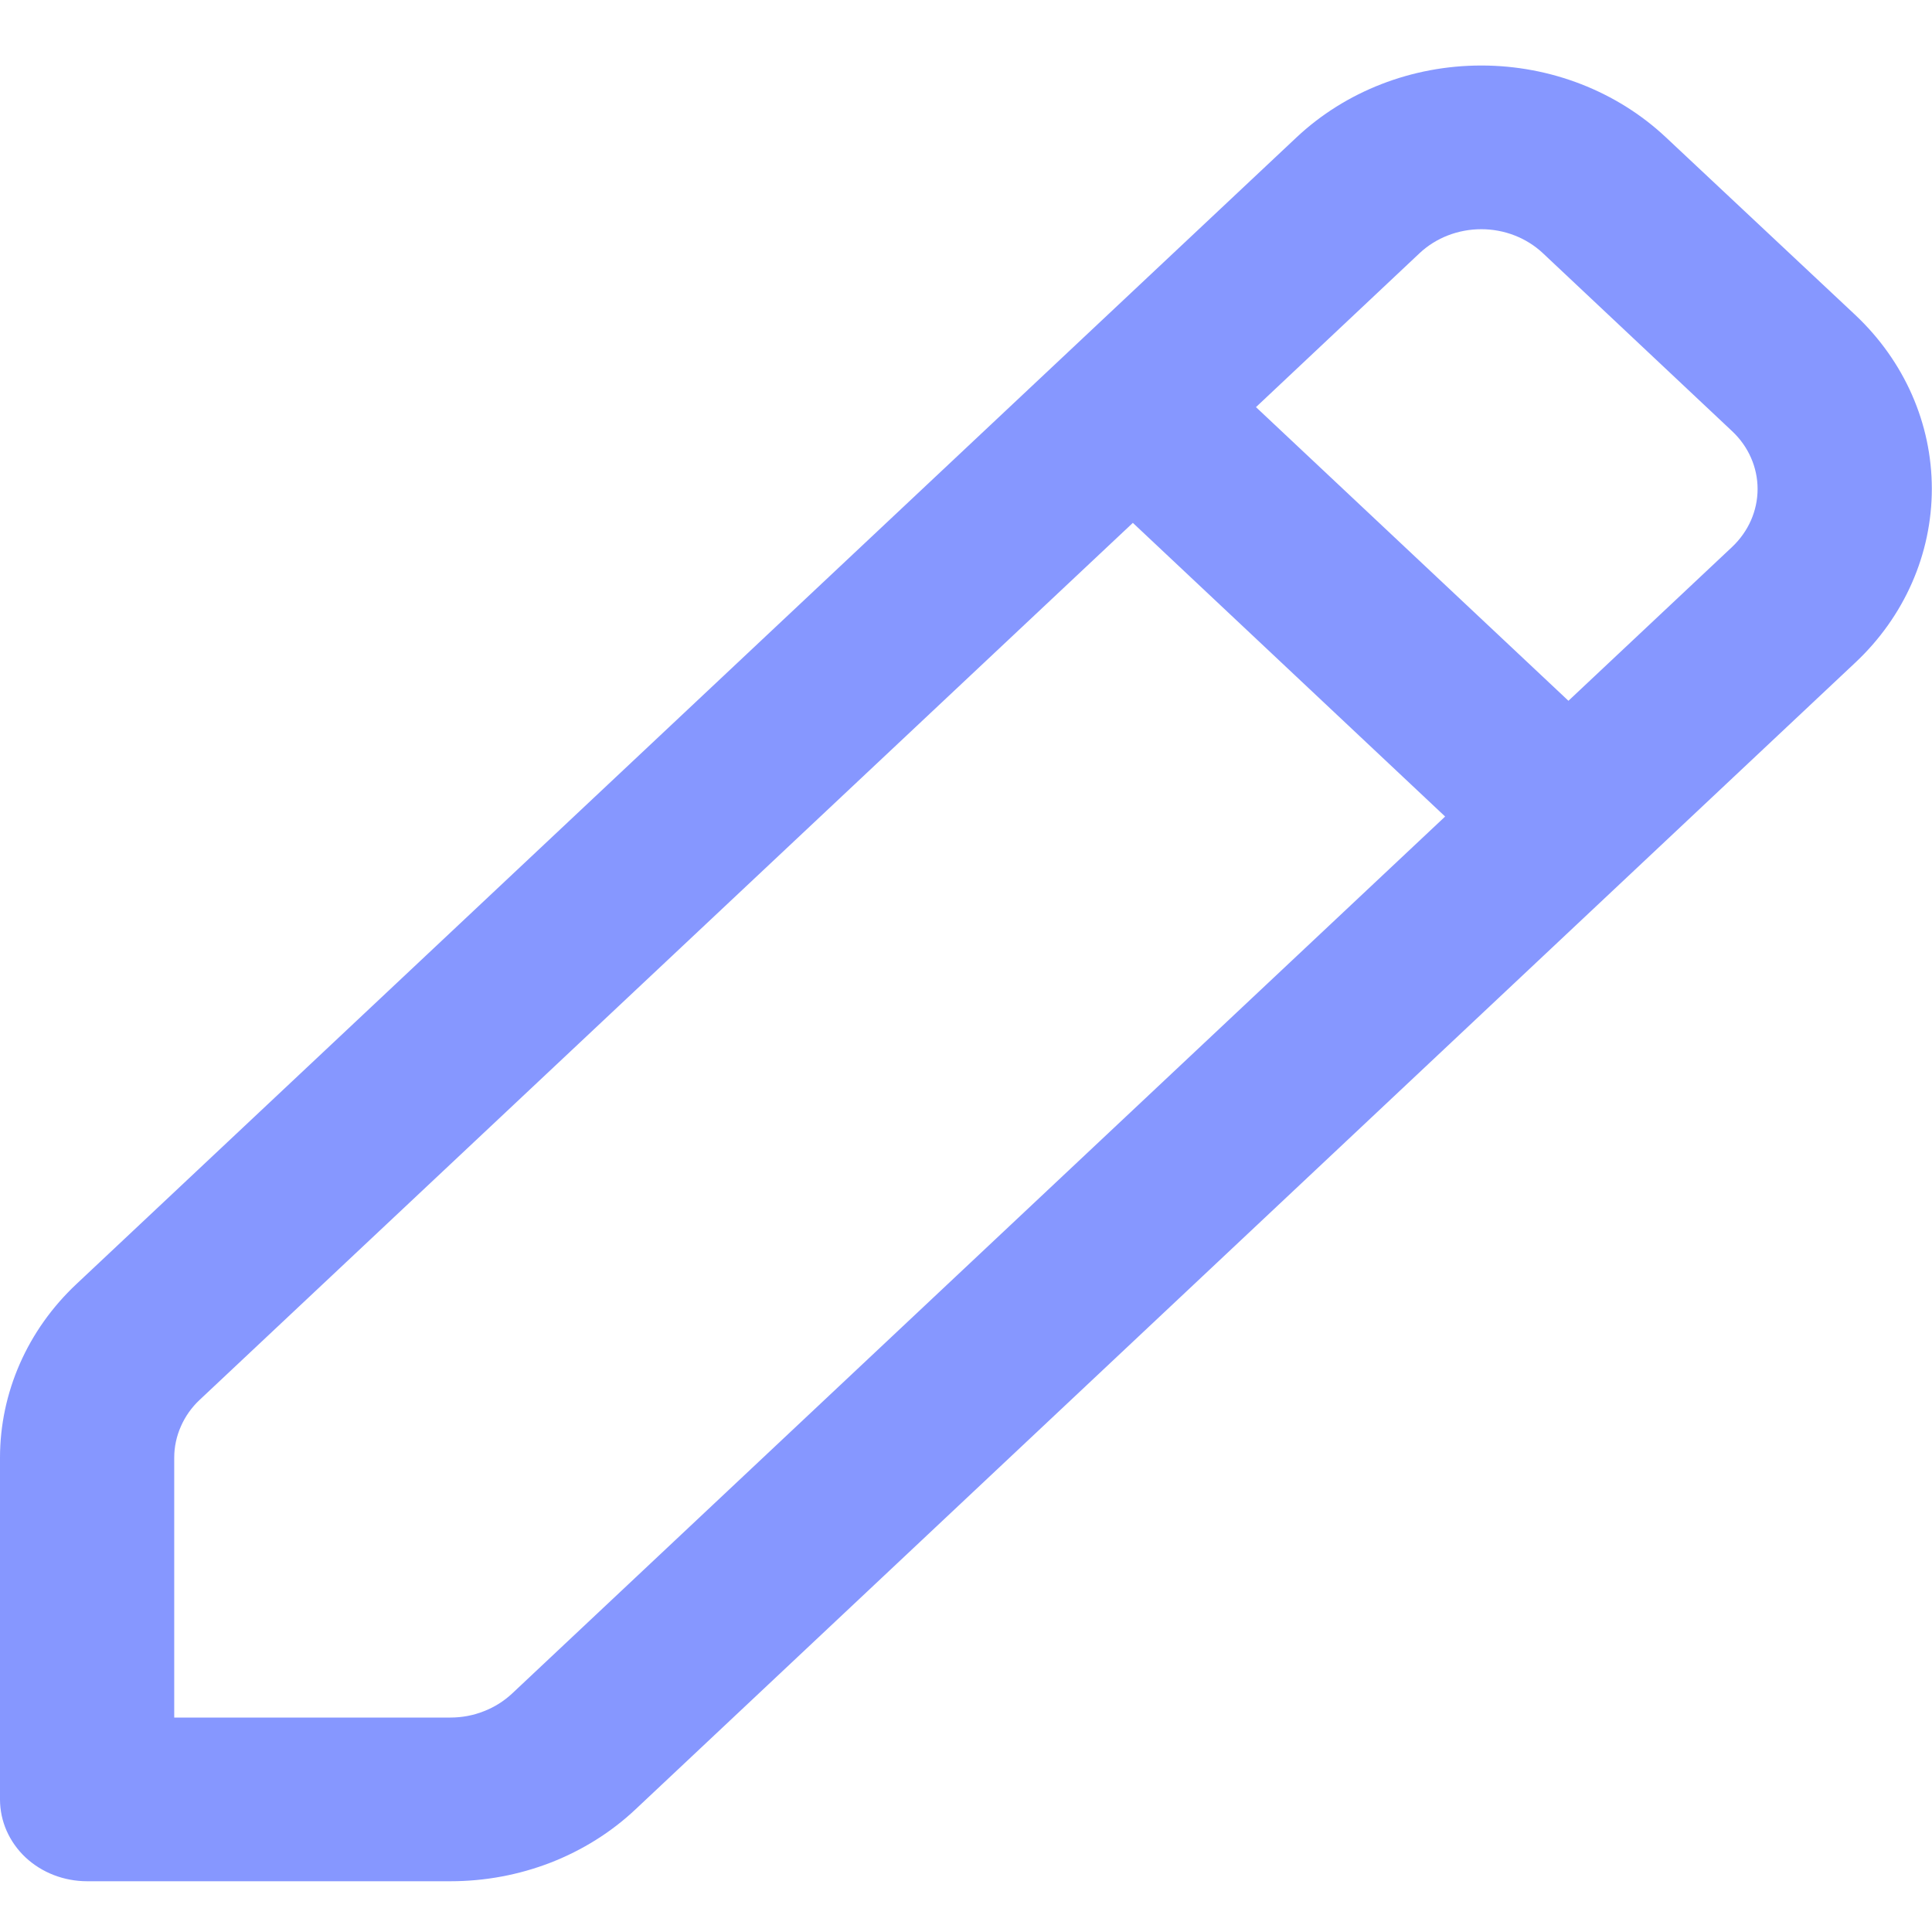
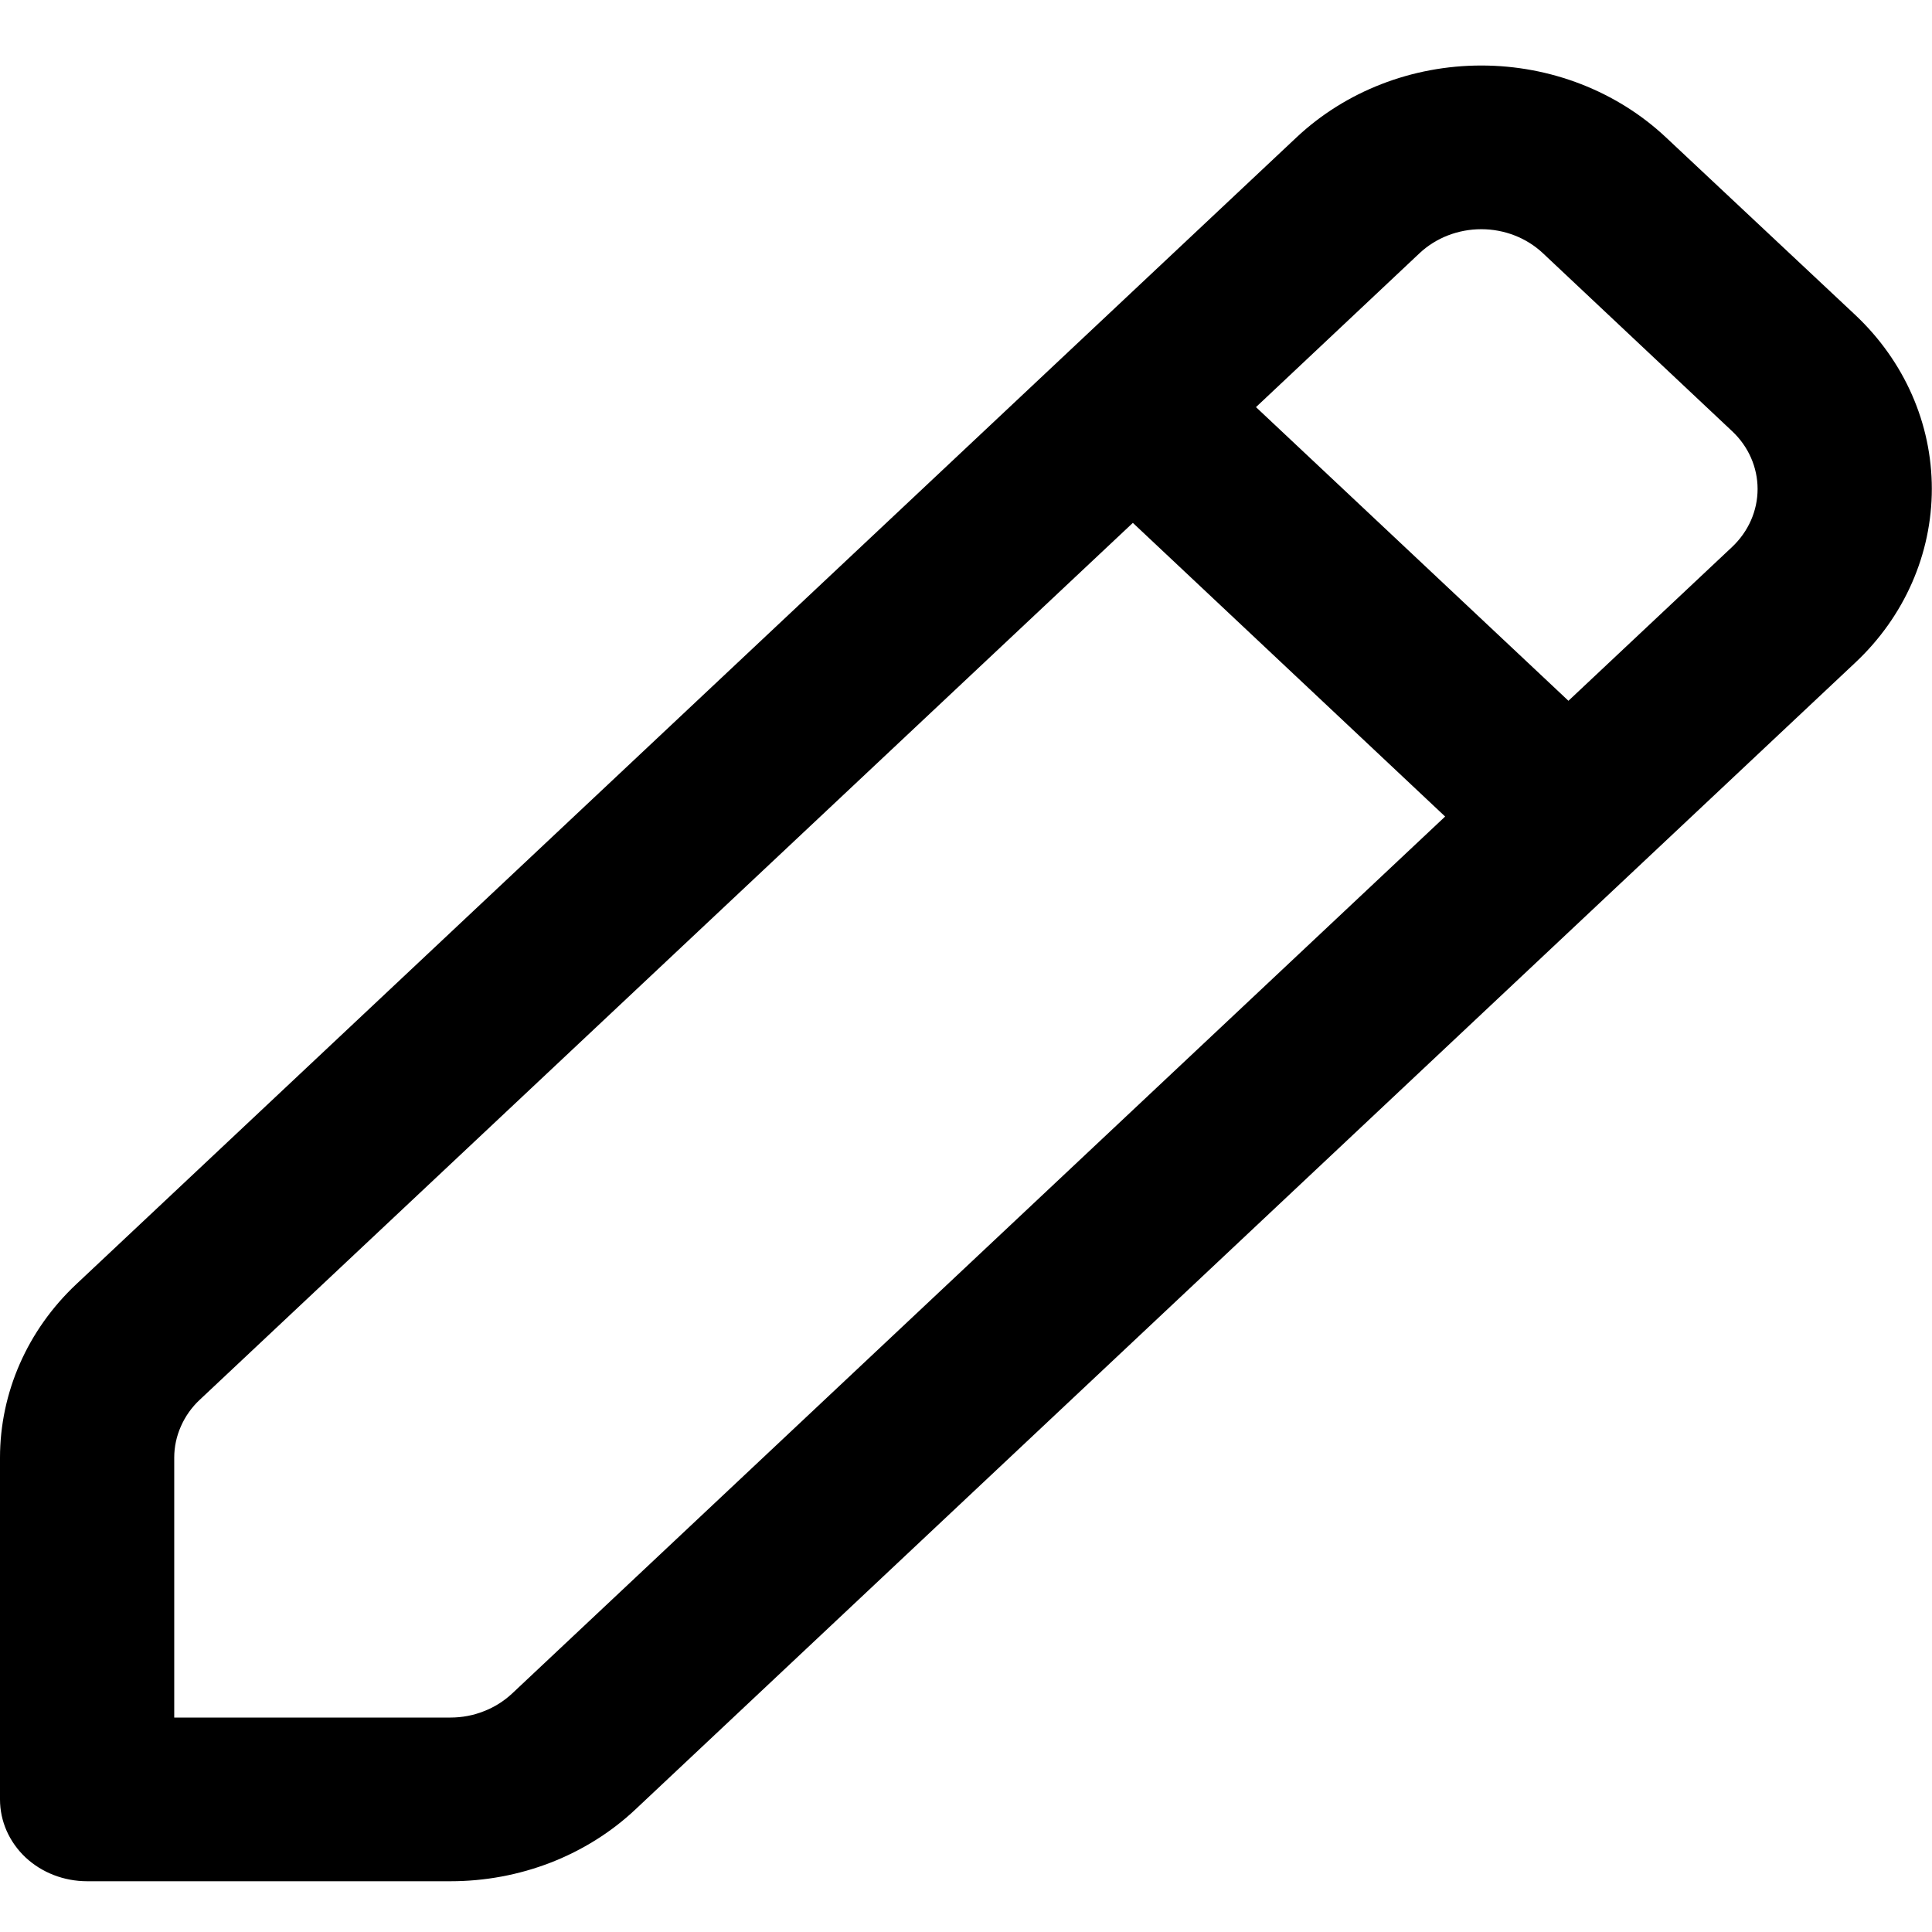
<svg xmlns="http://www.w3.org/2000/svg" width="11" height="11" viewBox="0 0 11 11" fill="none">
-   <path d="M7.382 0.782C7.661 0.52 8.039 0.373 8.434 0.373C8.828 0.373 9.206 0.52 9.485 0.782L10.564 1.794C10.843 2.057 10.999 2.412 10.999 2.783C10.999 3.154 10.843 3.51 10.564 3.772L3.618 10.302C3.48 10.432 3.315 10.535 3.135 10.605C2.954 10.675 2.761 10.711 2.565 10.711H0.496C0.364 10.711 0.238 10.662 0.145 10.575C0.052 10.487 -0 10.369 -0 10.245V8.3C-0 7.929 0.156 7.573 0.435 7.311L7.382 0.782ZM8.784 1.441C8.691 1.354 8.565 1.305 8.434 1.305C8.302 1.305 8.176 1.354 8.083 1.441L7.151 2.318L8.93 3.99L9.862 3.114C9.955 3.026 10.007 2.908 10.007 2.784C10.007 2.661 9.955 2.542 9.862 2.455L8.784 1.441ZM8.228 4.649L6.45 2.977L1.137 7.97C1.091 8.013 1.055 8.064 1.03 8.121C1.005 8.177 0.992 8.238 0.992 8.299V9.779H2.565C2.63 9.779 2.695 9.767 2.755 9.743C2.815 9.72 2.87 9.685 2.916 9.642L8.228 4.649Z" fill="#8697FF" />
+   <path d="M7.382 0.782C7.661 0.52 8.039 0.373 8.434 0.373C8.828 0.373 9.206 0.52 9.485 0.782L10.564 1.794C10.843 2.057 10.999 2.412 10.999 2.783C10.999 3.154 10.843 3.51 10.564 3.772L3.618 10.302C3.48 10.432 3.315 10.535 3.135 10.605C2.954 10.675 2.761 10.711 2.565 10.711H0.496C0.364 10.711 0.238 10.662 0.145 10.575C0.052 10.487 -0 10.369 -0 10.245V8.3C-0 7.929 0.156 7.573 0.435 7.311L7.382 0.782ZM8.784 1.441C8.691 1.354 8.565 1.305 8.434 1.305C8.302 1.305 8.176 1.354 8.083 1.441L7.151 2.318L8.93 3.99L9.862 3.114C9.955 3.026 10.007 2.908 10.007 2.784C10.007 2.661 9.955 2.542 9.862 2.455L8.784 1.441ZM8.228 4.649L6.45 2.977L1.137 7.97C1.091 8.013 1.055 8.064 1.03 8.121C1.005 8.177 0.992 8.238 0.992 8.299V9.779H2.565C2.63 9.779 2.695 9.767 2.755 9.743C2.815 9.72 2.87 9.685 2.916 9.642L8.228 4.649Z" fill="#000000" />
</svg>
